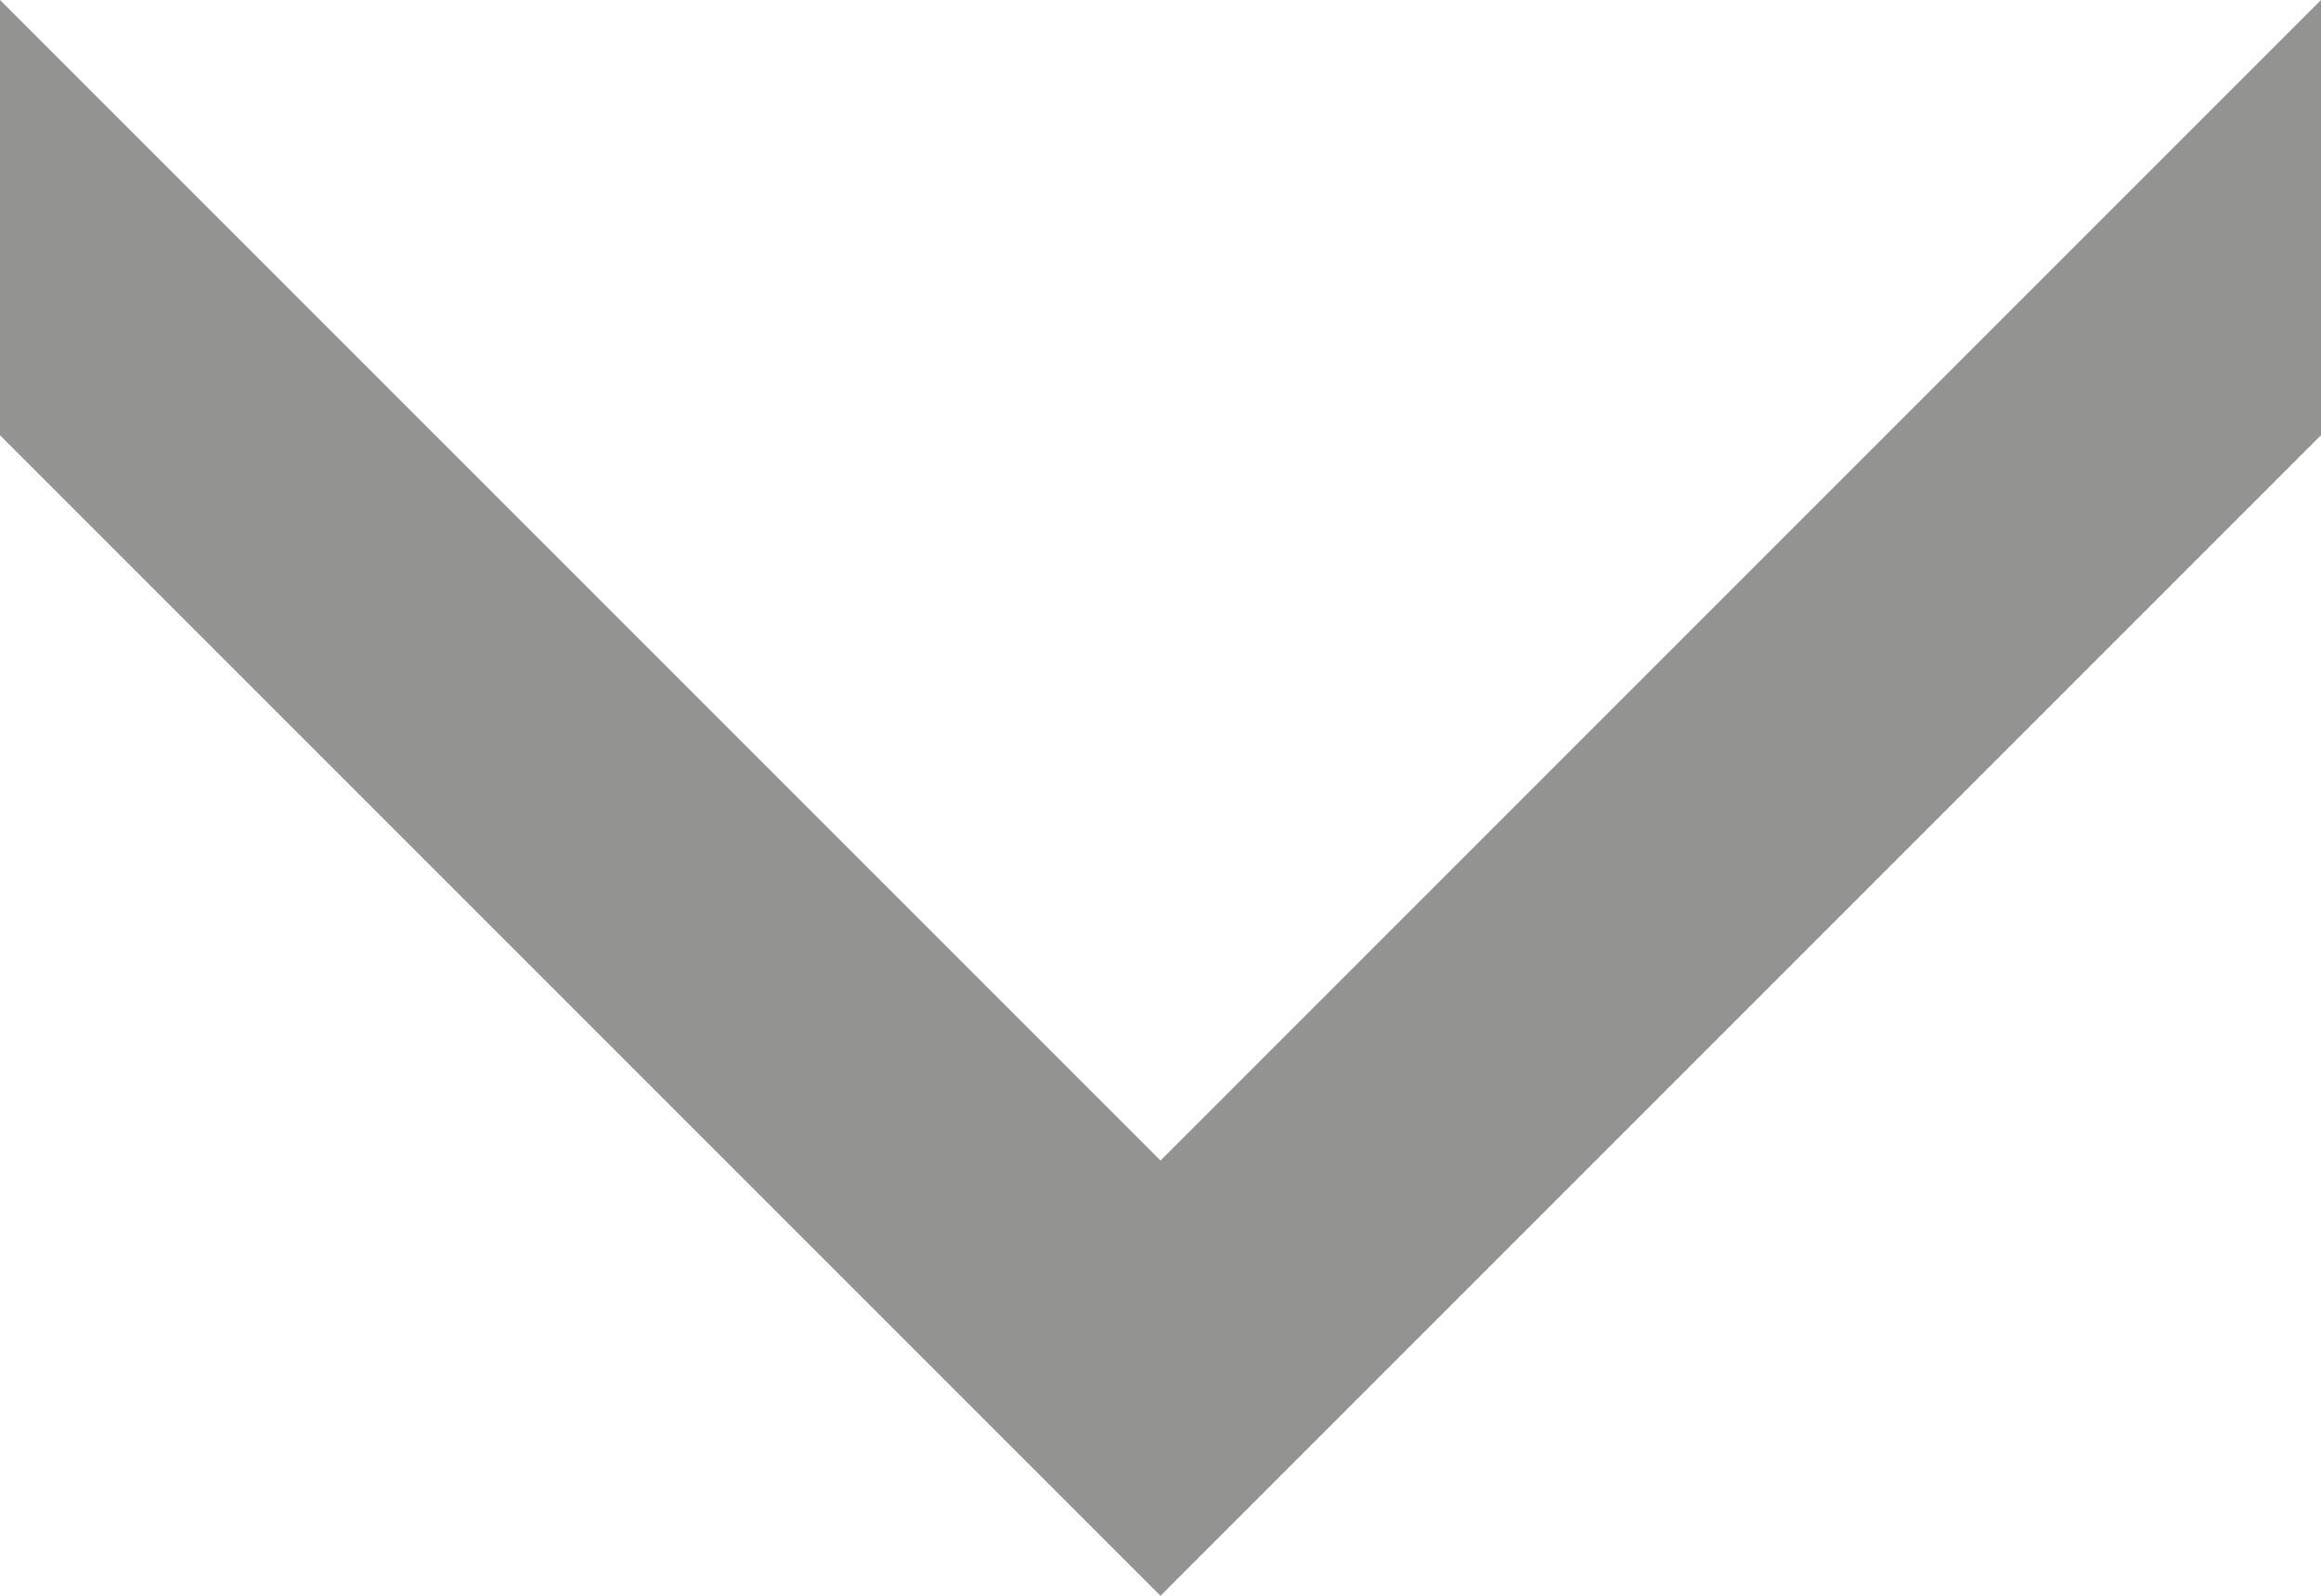
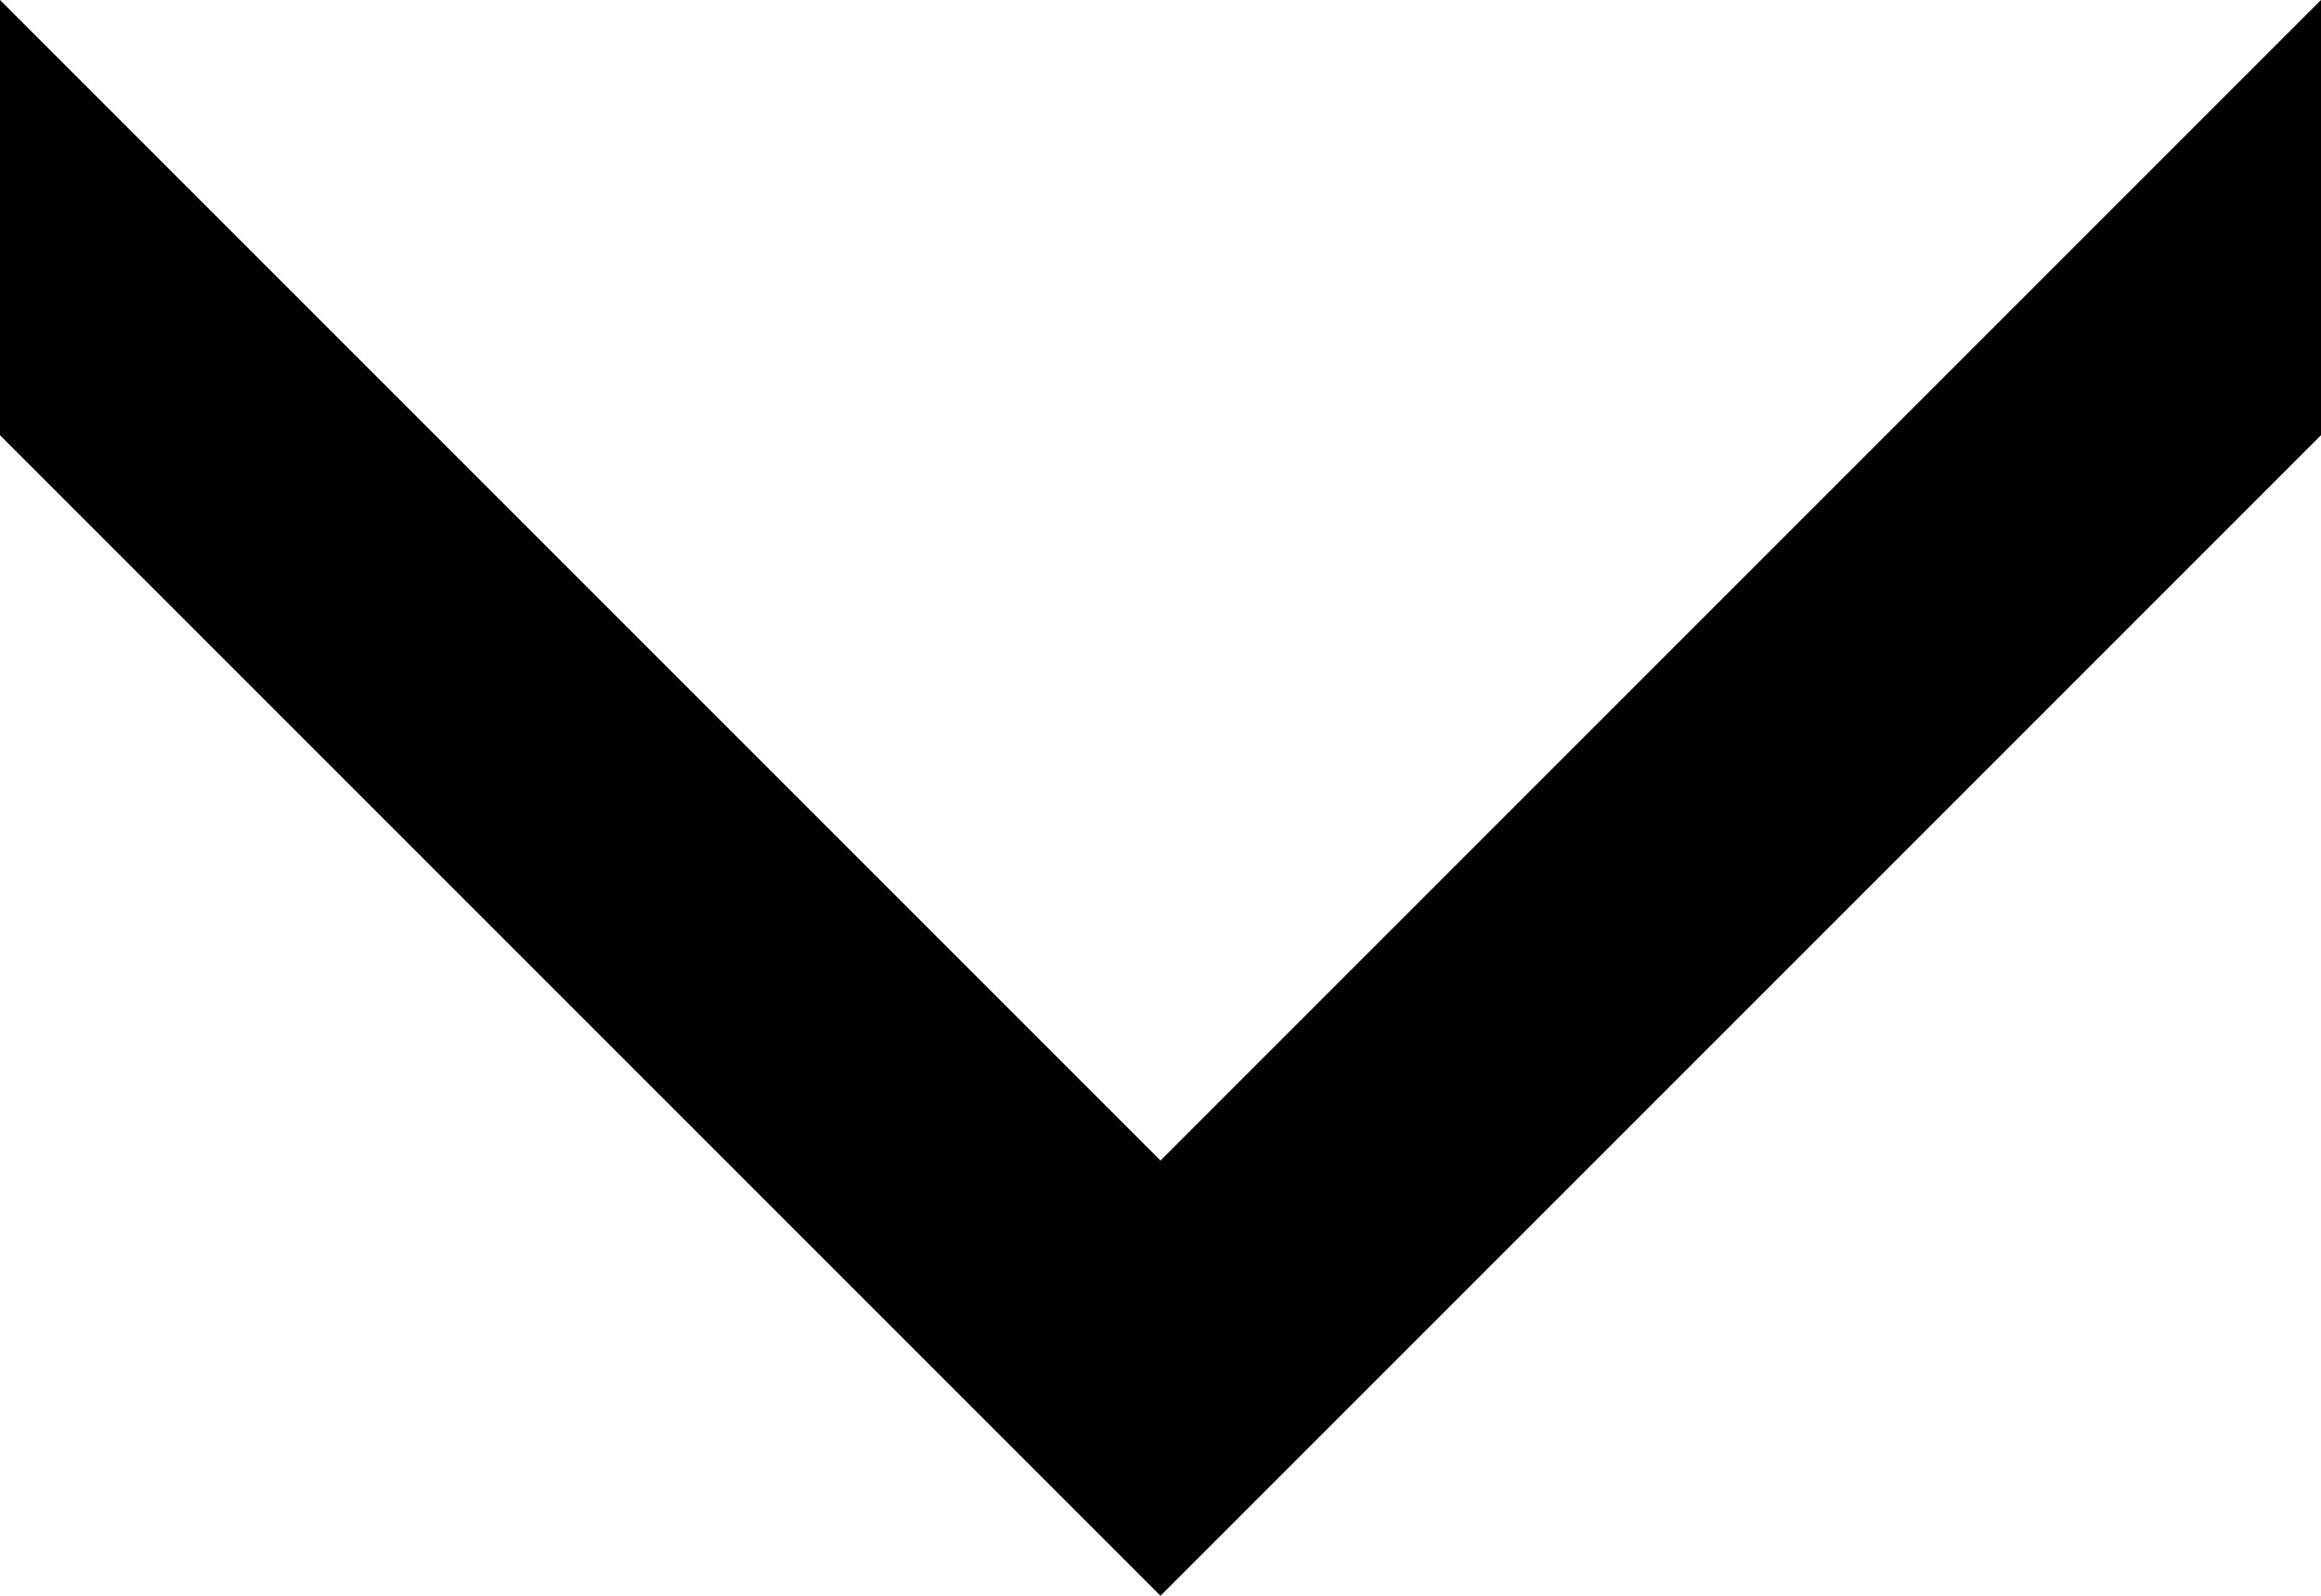
<svg xmlns="http://www.w3.org/2000/svg" width="32" height="22" viewBox="0 0 32 22" fill="none">
-   <path d="M32 6L16 22V16L32 0V6Z" fill="#939491" />
-   <path d="M0 6L16 22V16L0 0V6Z" fill="#939491" />
+   <path d="M32 6L16 22V16L32 0V6Z" fill="currentColor" />
+   <path d="M0 6L16 22V16L0 0V6Z" fill="currentColor" />
</svg>
